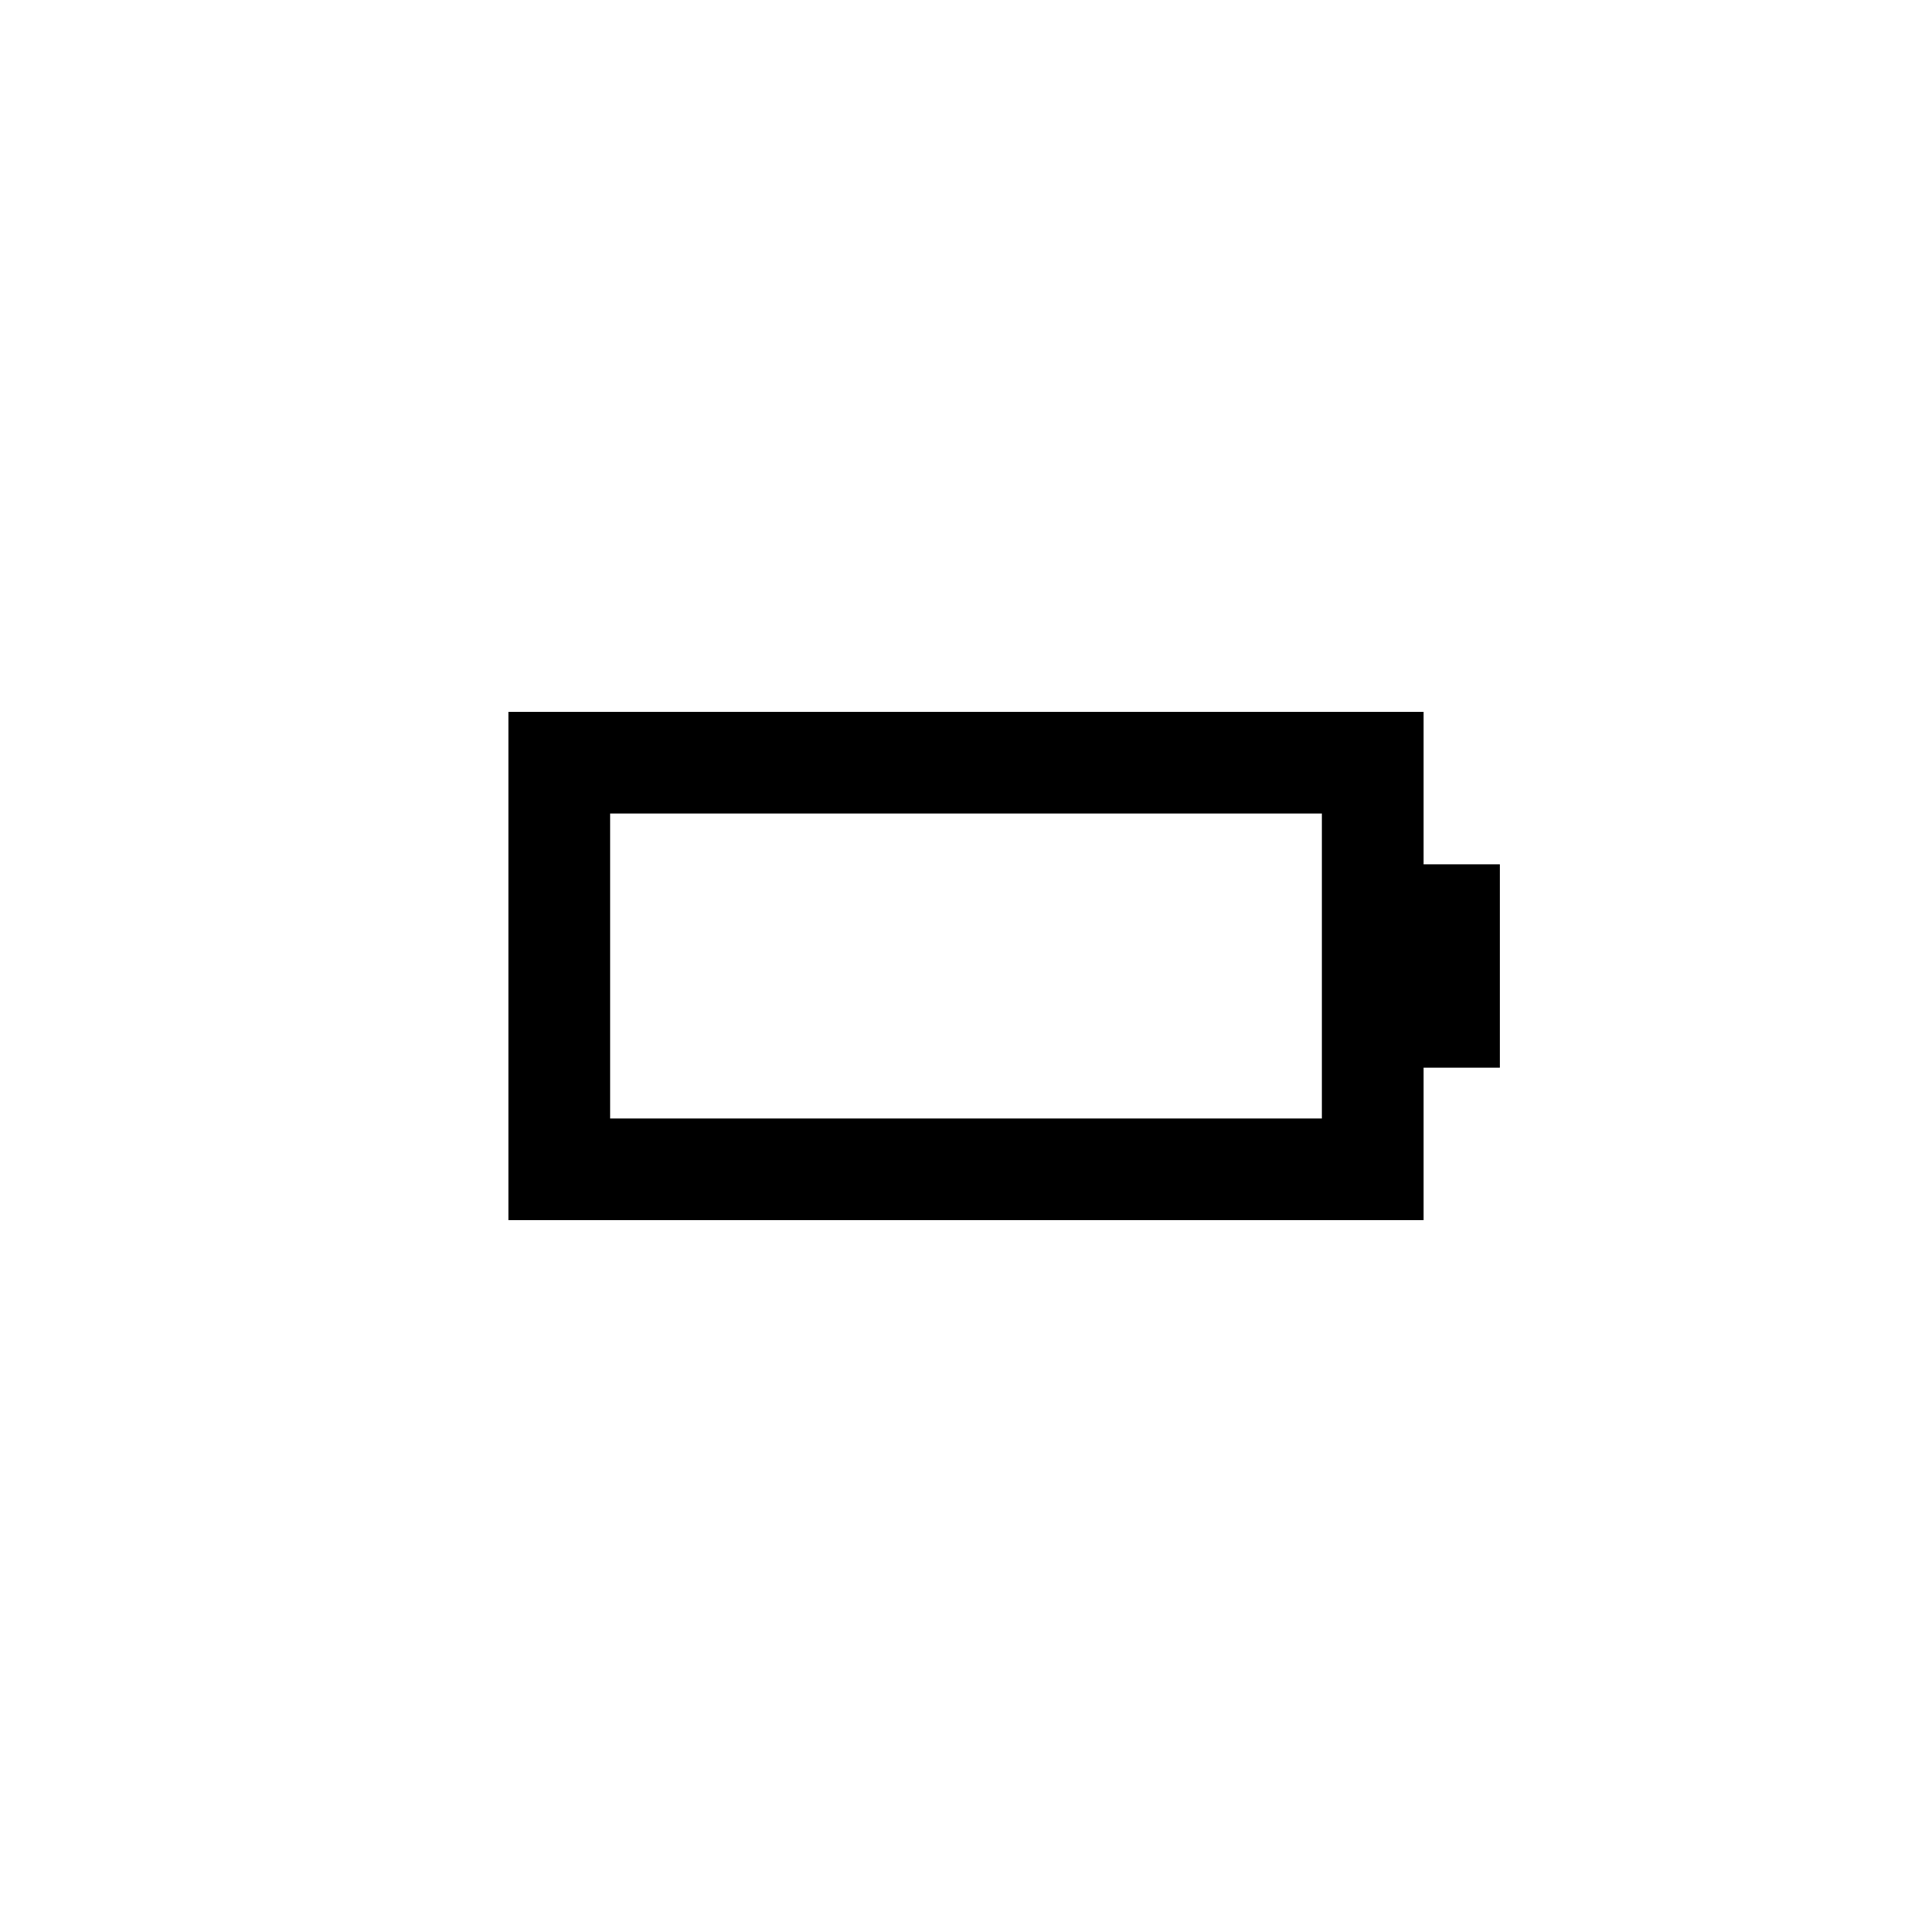
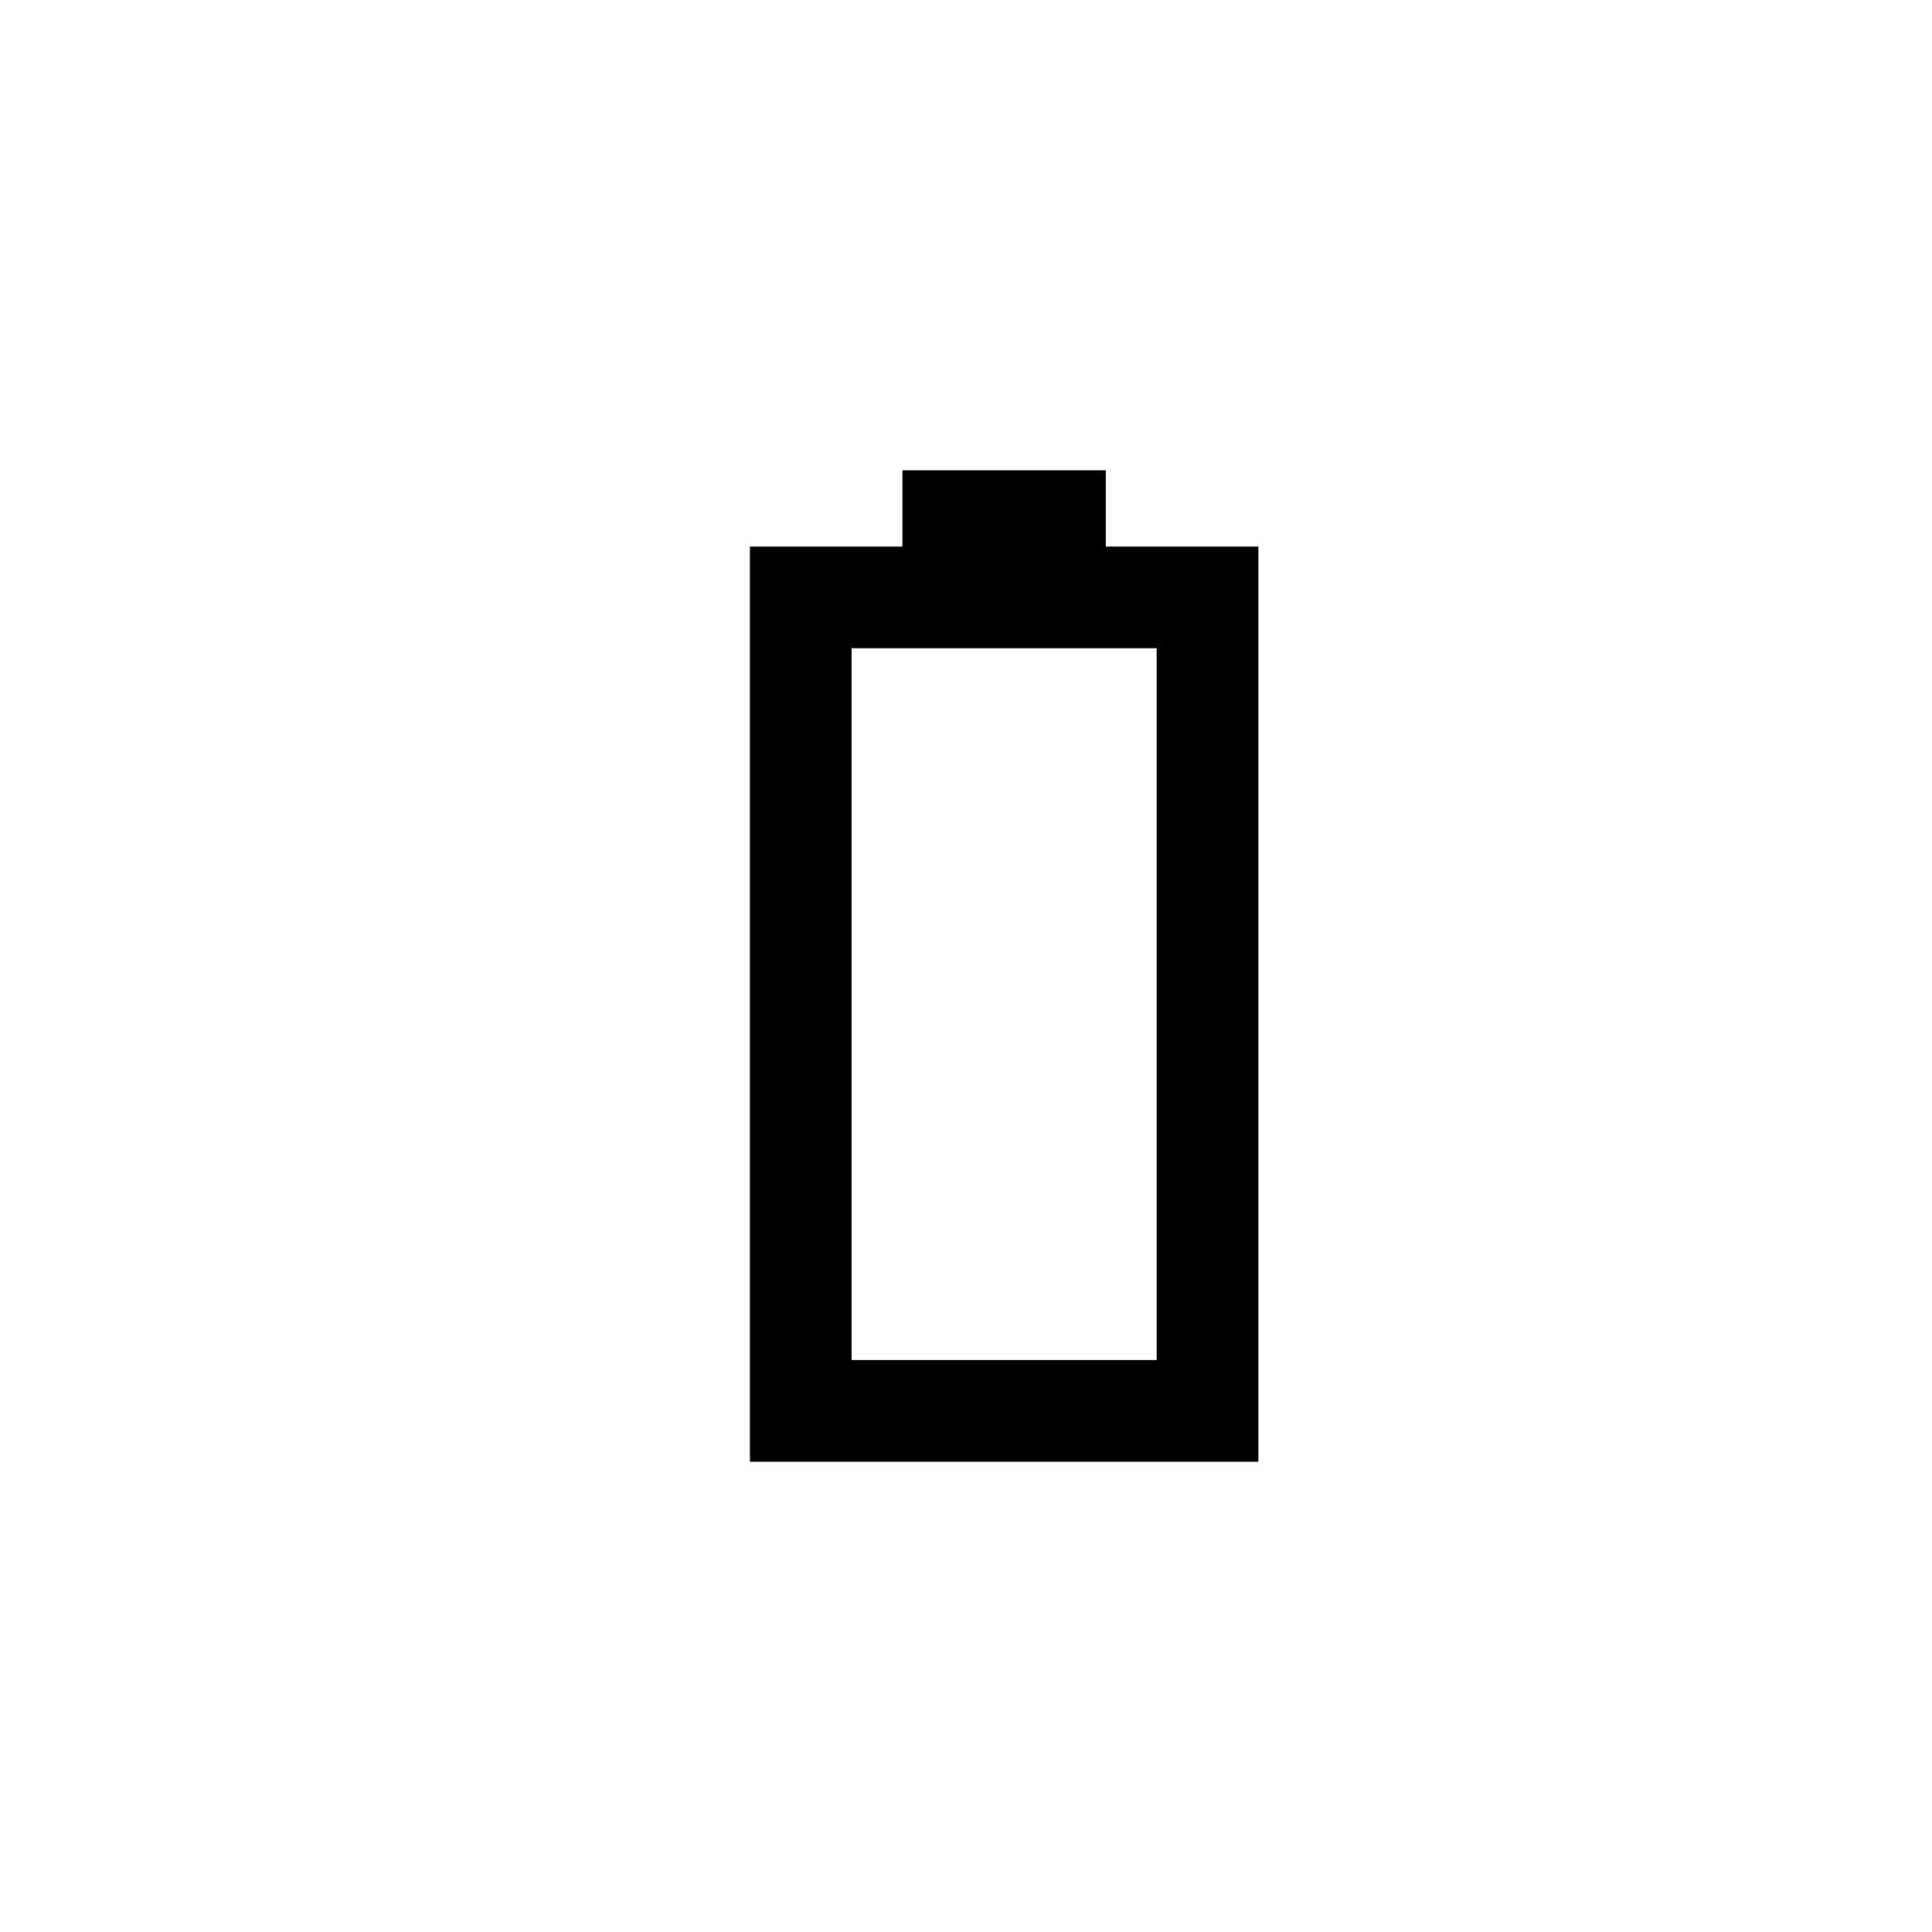
<svg xmlns="http://www.w3.org/2000/svg" version="1.1" baseProfile="full" width="76" height="76" viewBox="0 0 76.00 76.00" enable-background="new 0 0 76.00 76.00" xml:space="preserve">
-   <path fill="#000000" fill-opacity="1" stroke-width="0.2" stroke-linejoin="round" d="M 59,34L 59,42L 56,42L 56,48L 20,48L 20,28L 56,28L 56,34L 59,34 Z M 24,32L 24,44L 52,44L 52,32L 24,32 Z " />
+   <path transform="rotate(-90 39.5,38) " fill="#000000" fill-opacity="1" stroke-width="0.2" stroke-linejoin="round" d="M 59,34L 59,42L 56,42L 56,48L 20,48L 20,28L 56,28L 56,34L 59,34 Z M 24,32L 24,44L 52,44L 52,32L 24,32 Z " />
</svg>
